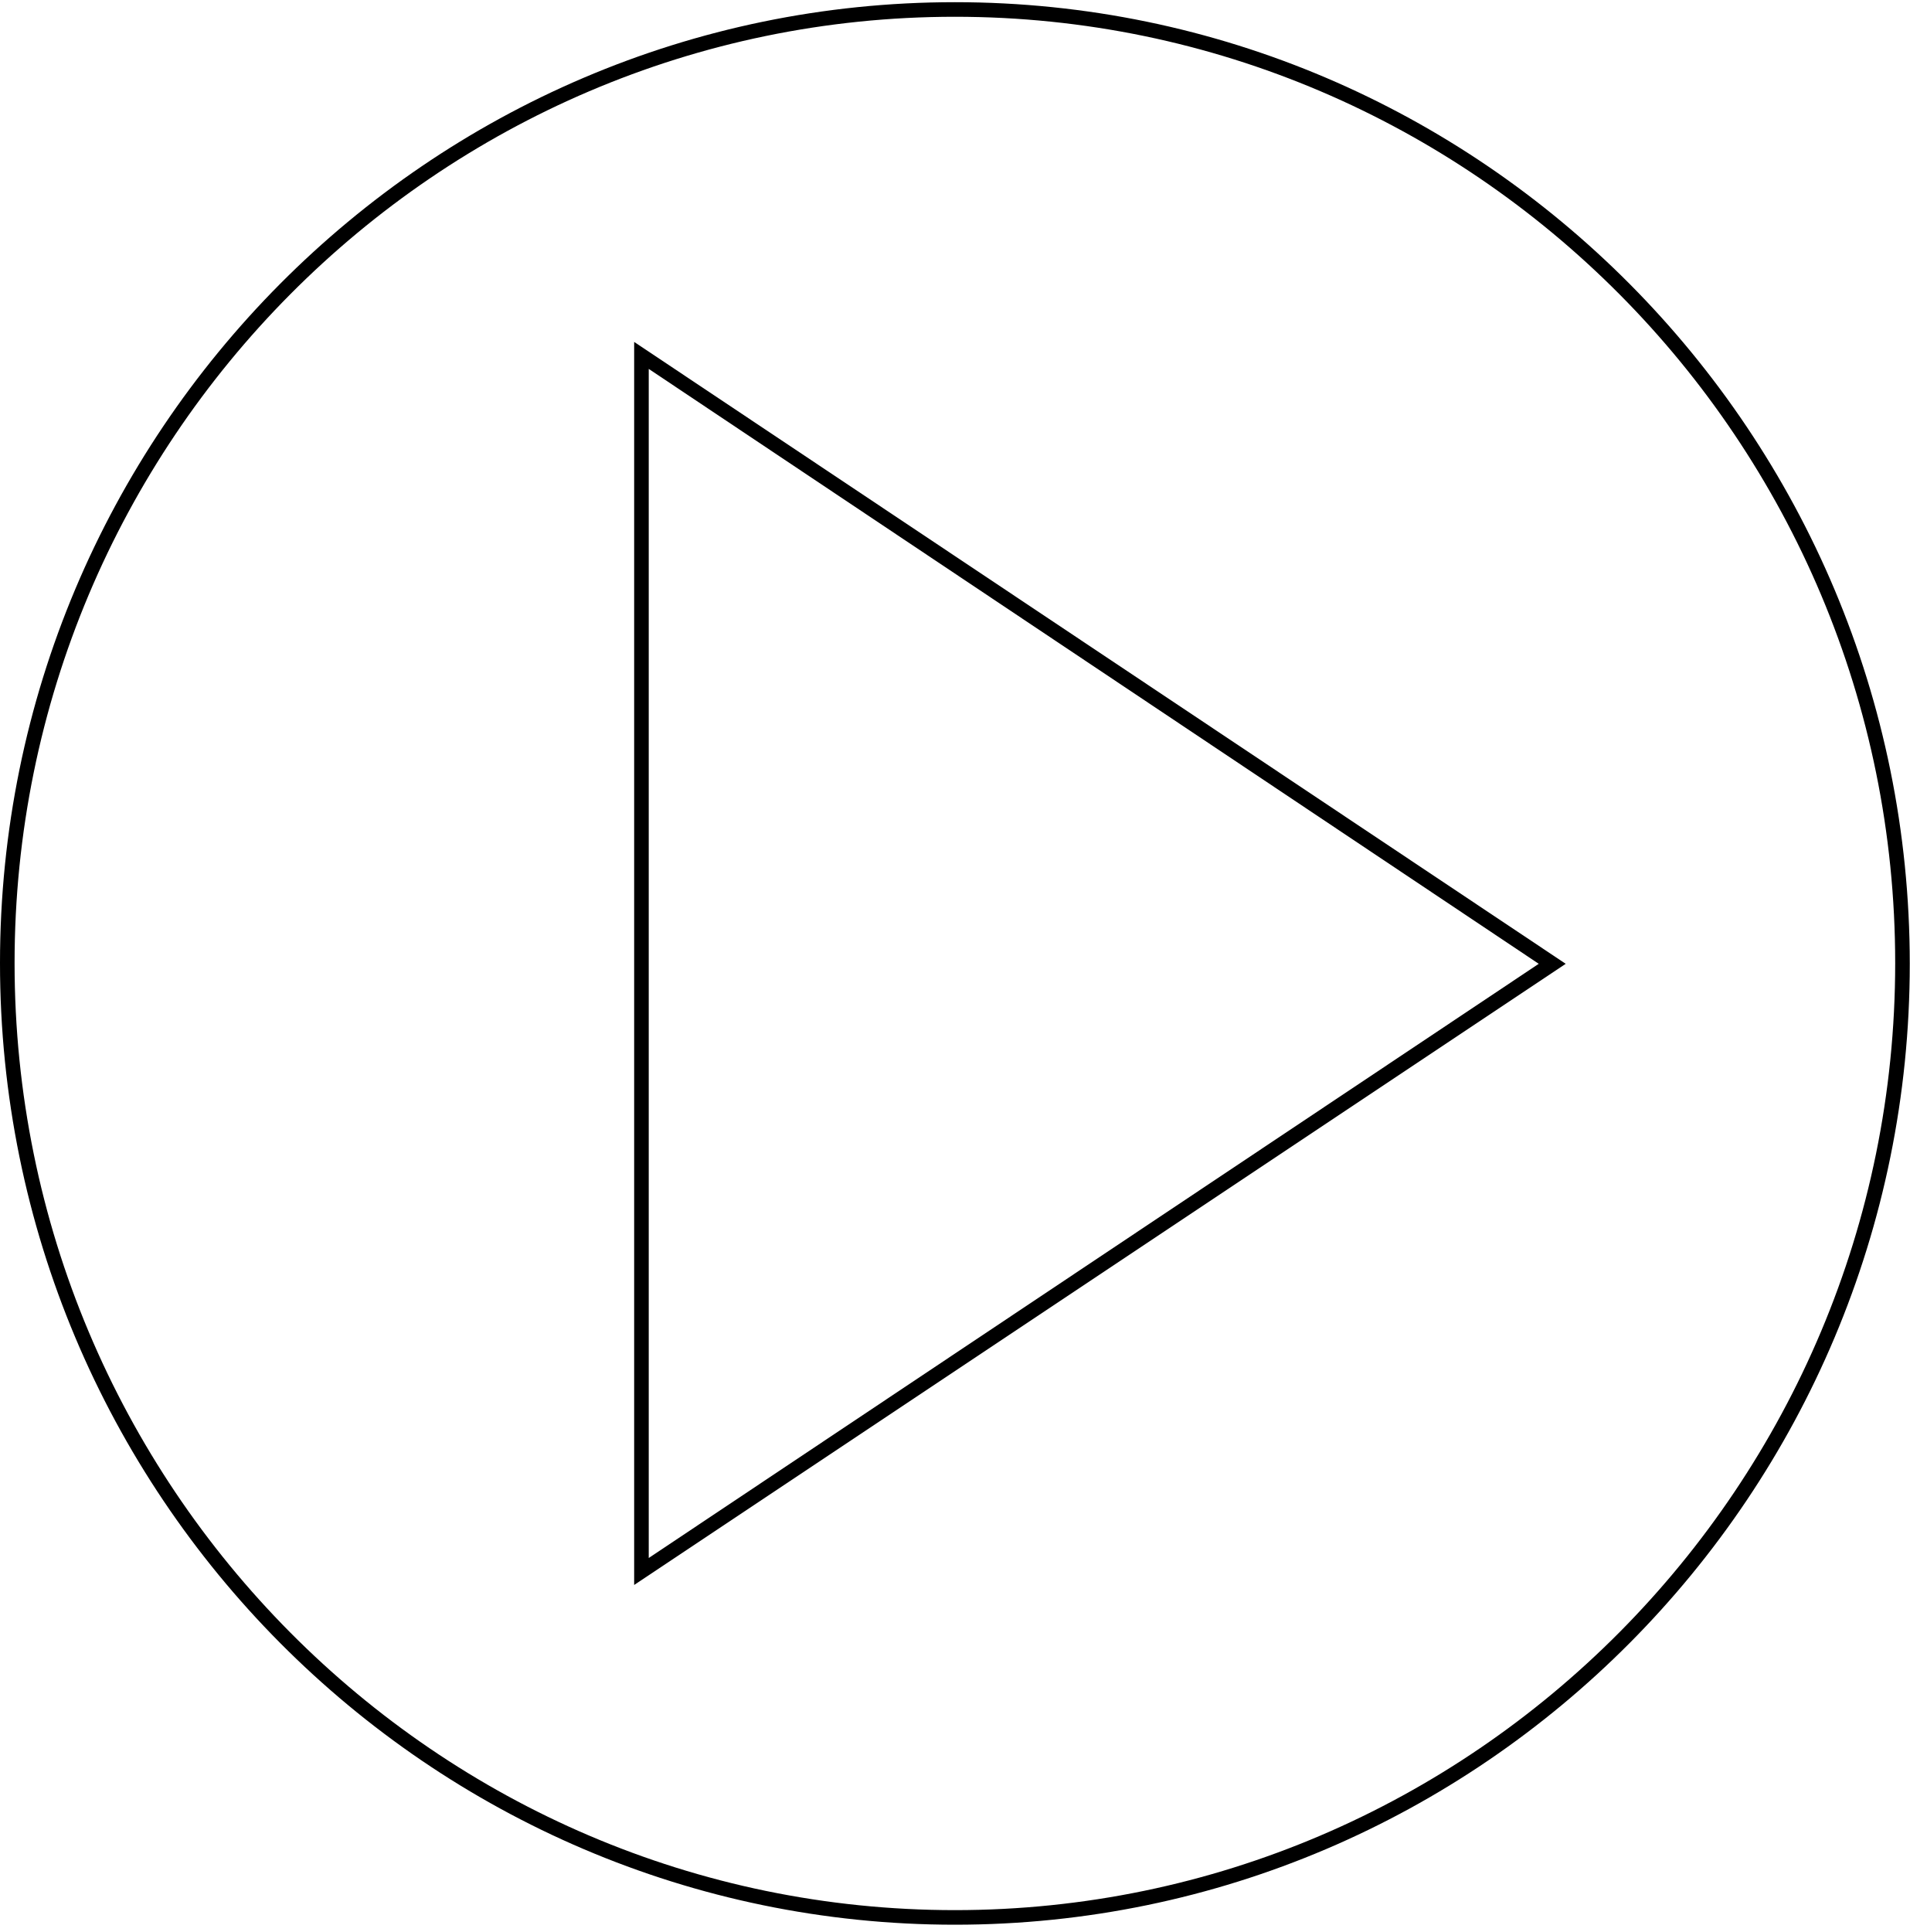
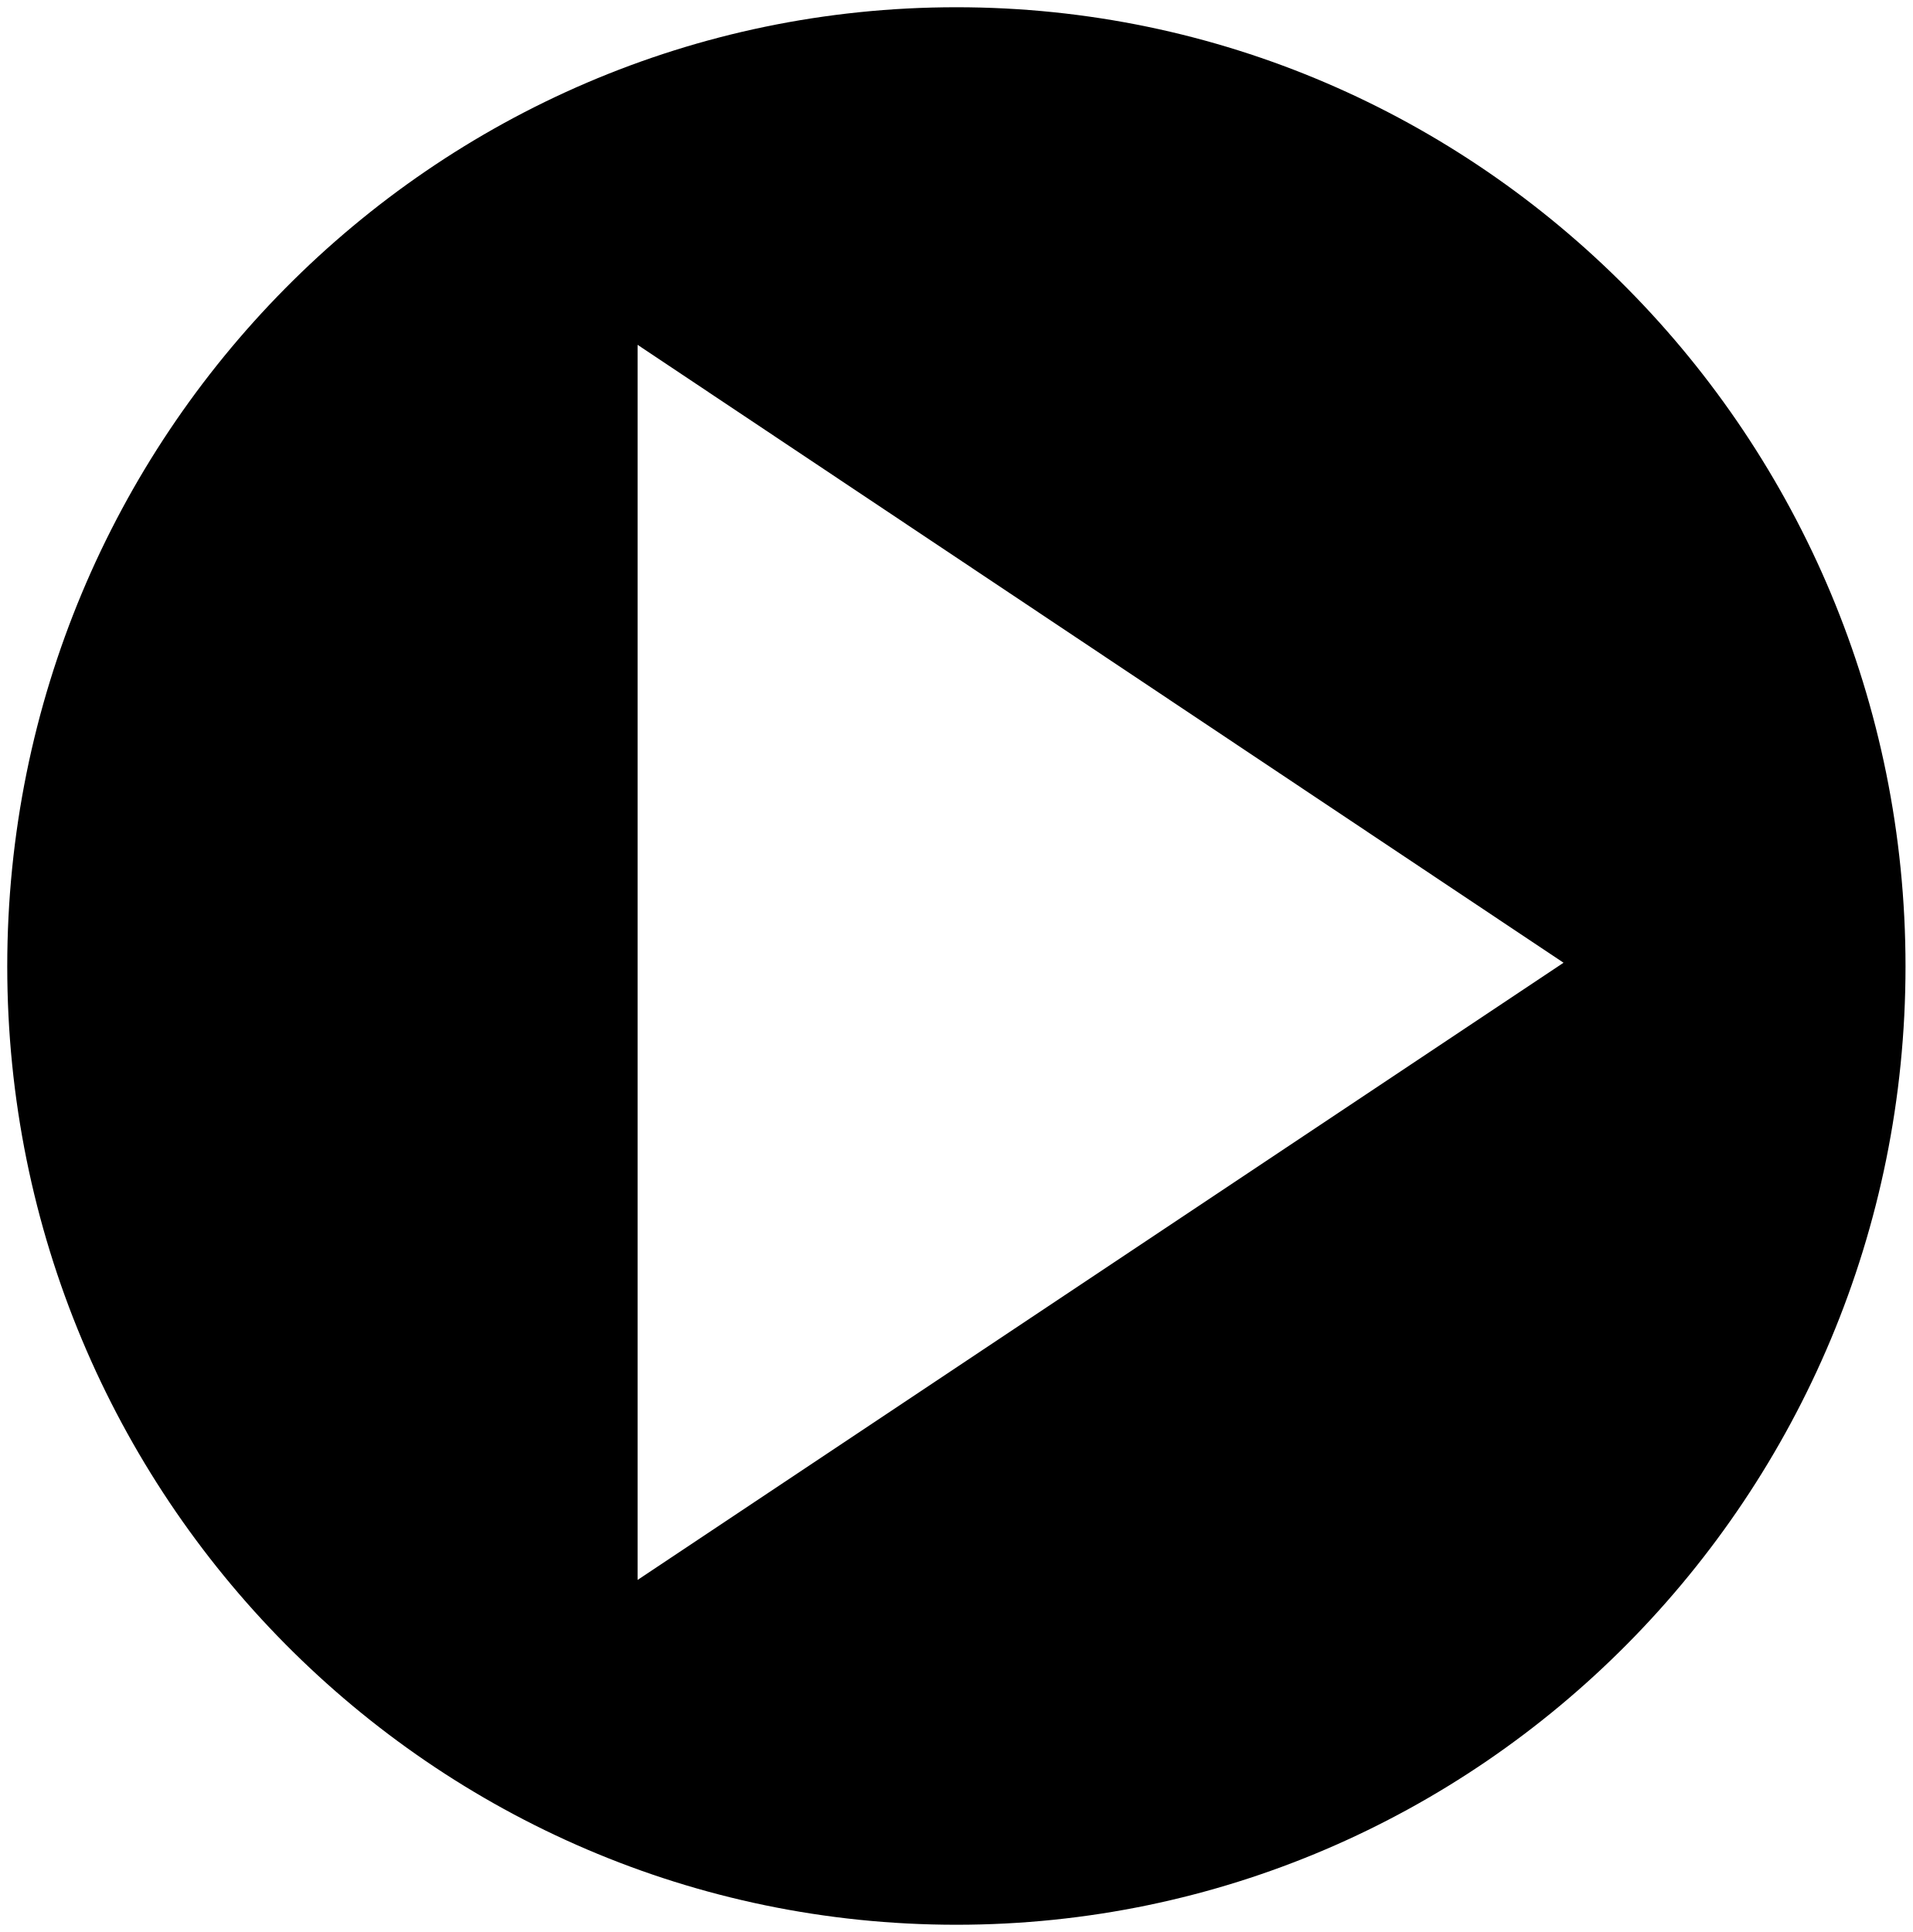
- <svg xmlns="http://www.w3.org/2000/svg" version="1.1" id="Layer_1" x="0px" y="0px" viewBox="0 0 262 265" style="enable-background:new 0 0 262 265;" xml:space="preserve">
-   <path d="M131,264C58.8,264,0,204.9,0,132.1C0,59.4,58.8,0.3,131,0.3c72.2,0,131,59.1,131,131.9C262,204.9,203.2,264,131,264z   M131,2.3C59.9,2.3,2,60.5,2,132.1C2,203.8,59.9,262,131,262s129-58.3,129-129.9C260,60.5,202.1,2.3,131,2.3z" />
-   <path d="M87,217.4V46.9l127.8,85.3L87,217.4z M89,50.6v163.1l122.1-81.5L89,50.6z" />
+ <svg xmlns="http://www.w3.org/2000/svg" version="1.1" id="play-icon" x="0px" y="0px" viewBox="0 0 264 266.7" style="enable-background:new 0 0 264 266.7;" xml:space="preserve">
+   <path d="M132,1C59.7,1,1,60.3,1,133.4s58.7,132.3,131,132.3s131-59.3,131-132.3S204.3,1,132,1z M88,218.1V47.6  l127.8,85.3L88,218.1z" />
</svg>
